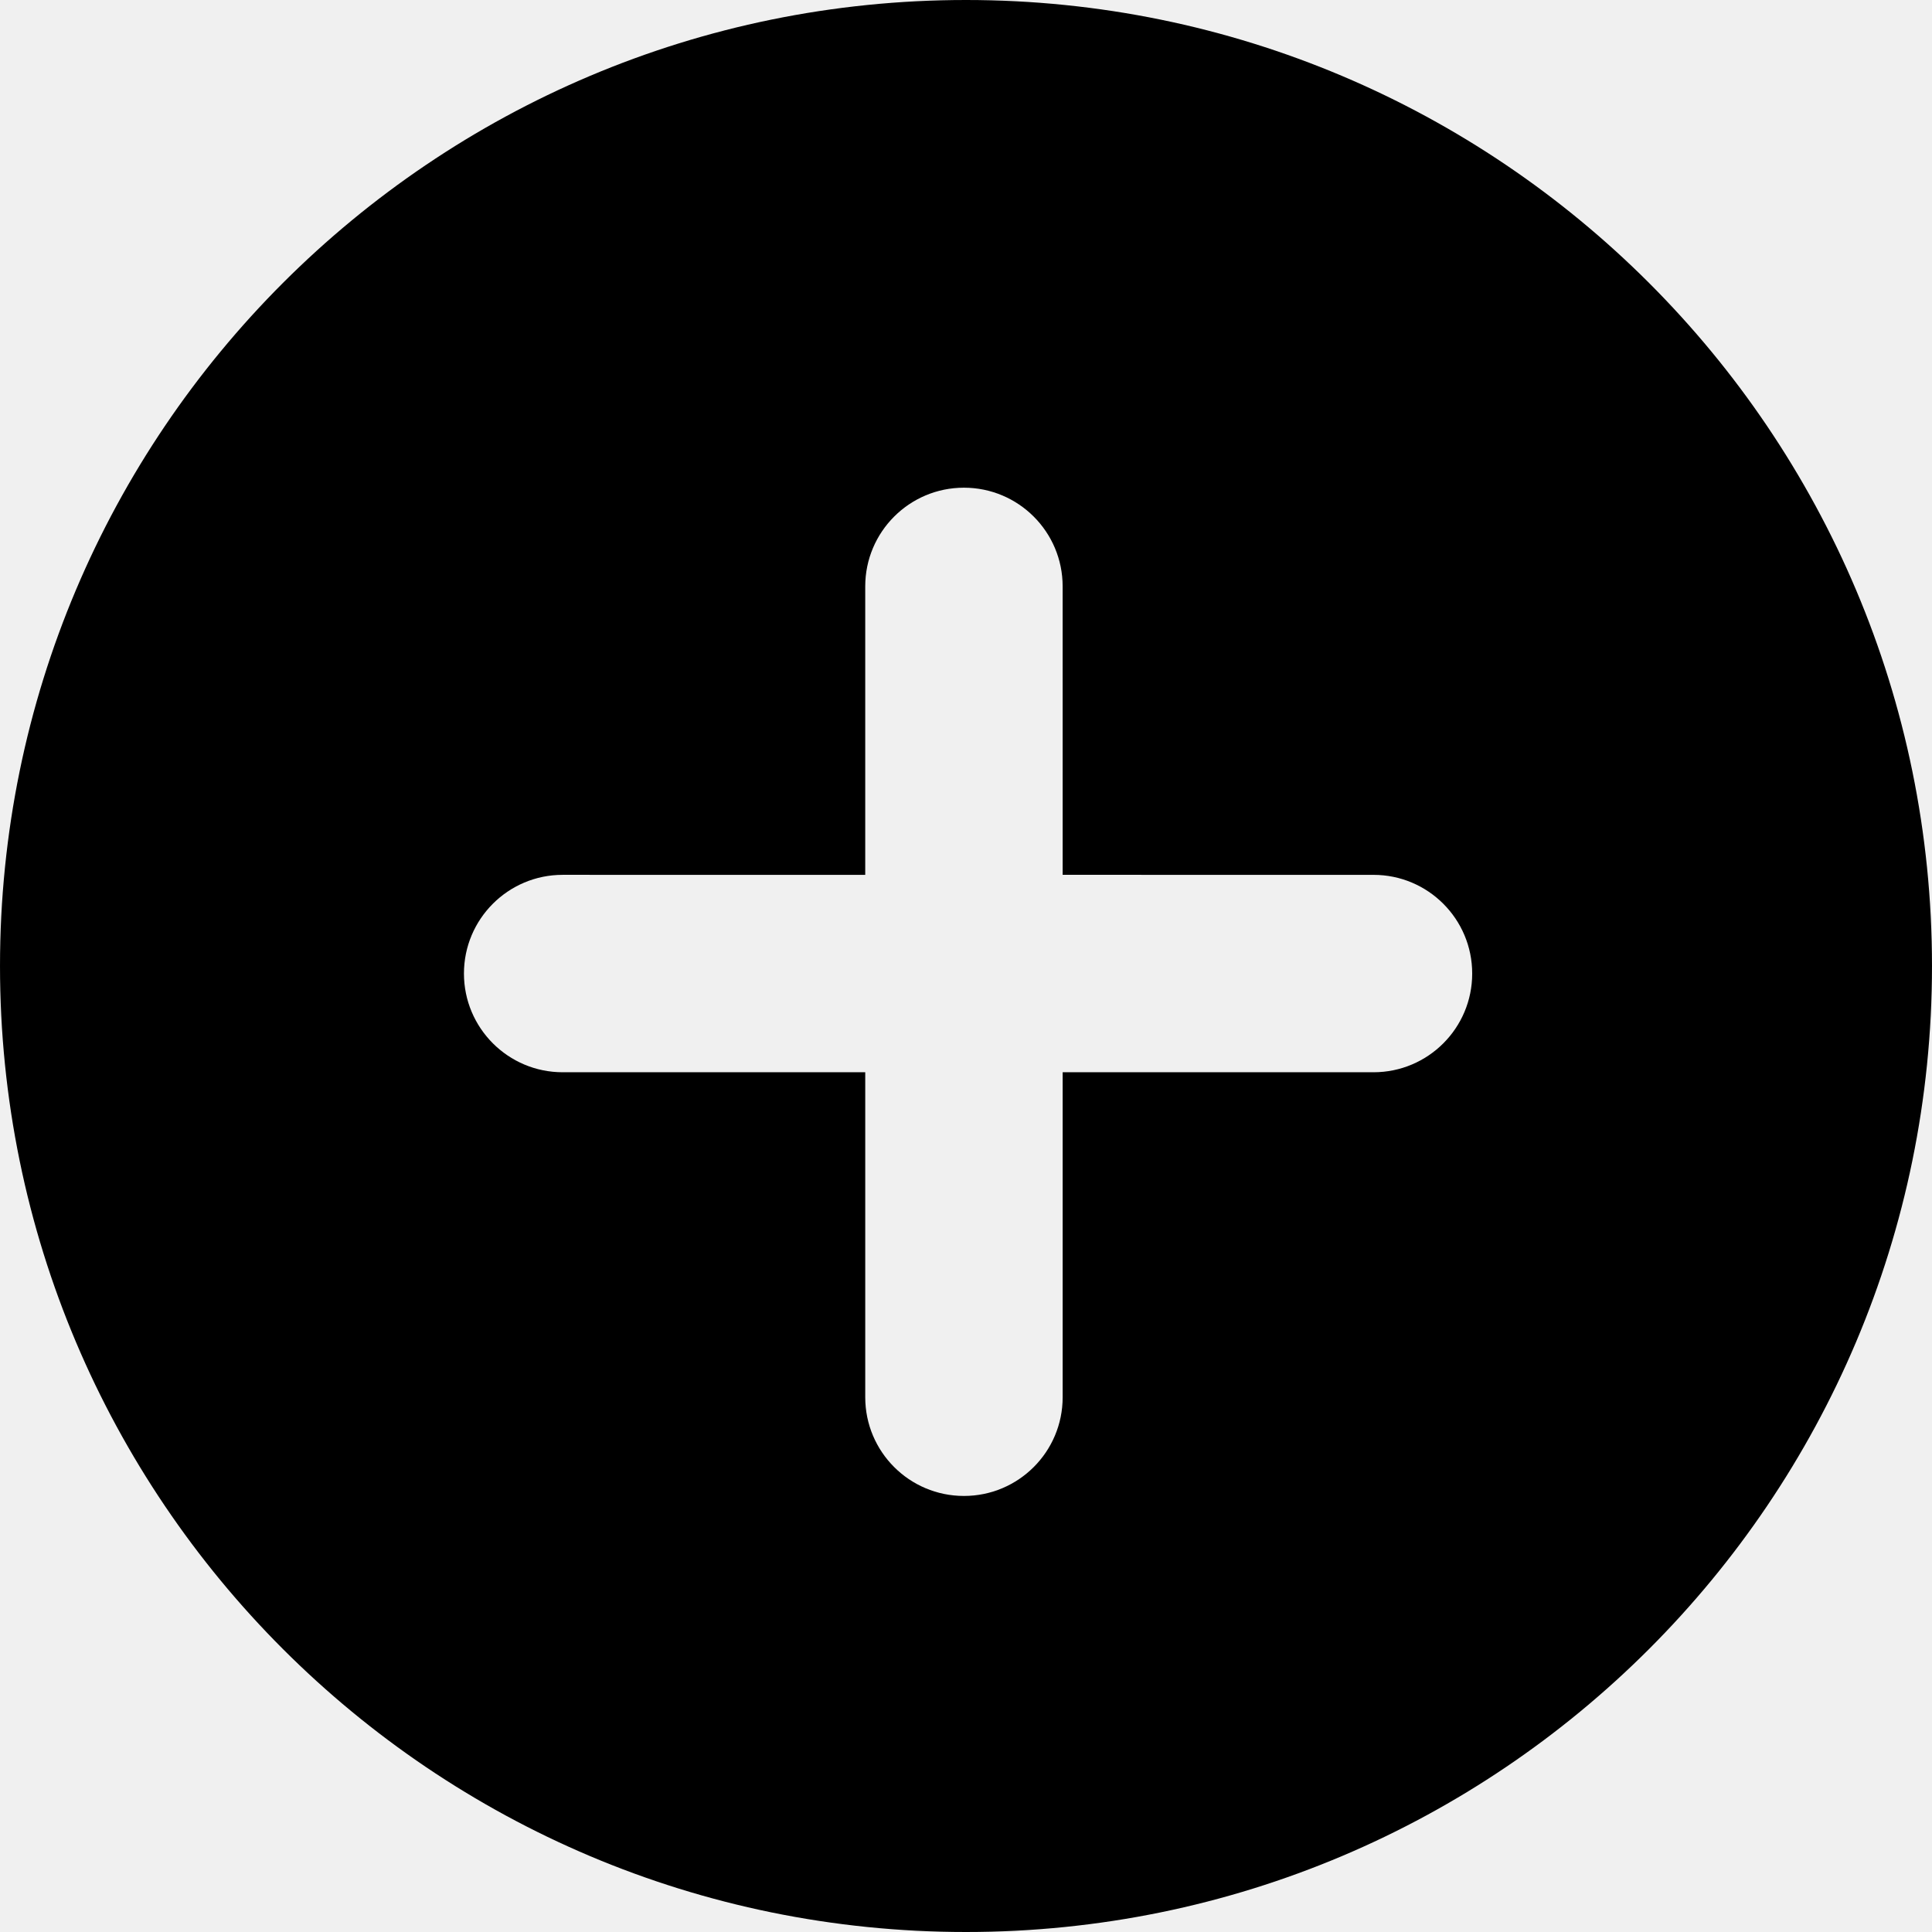
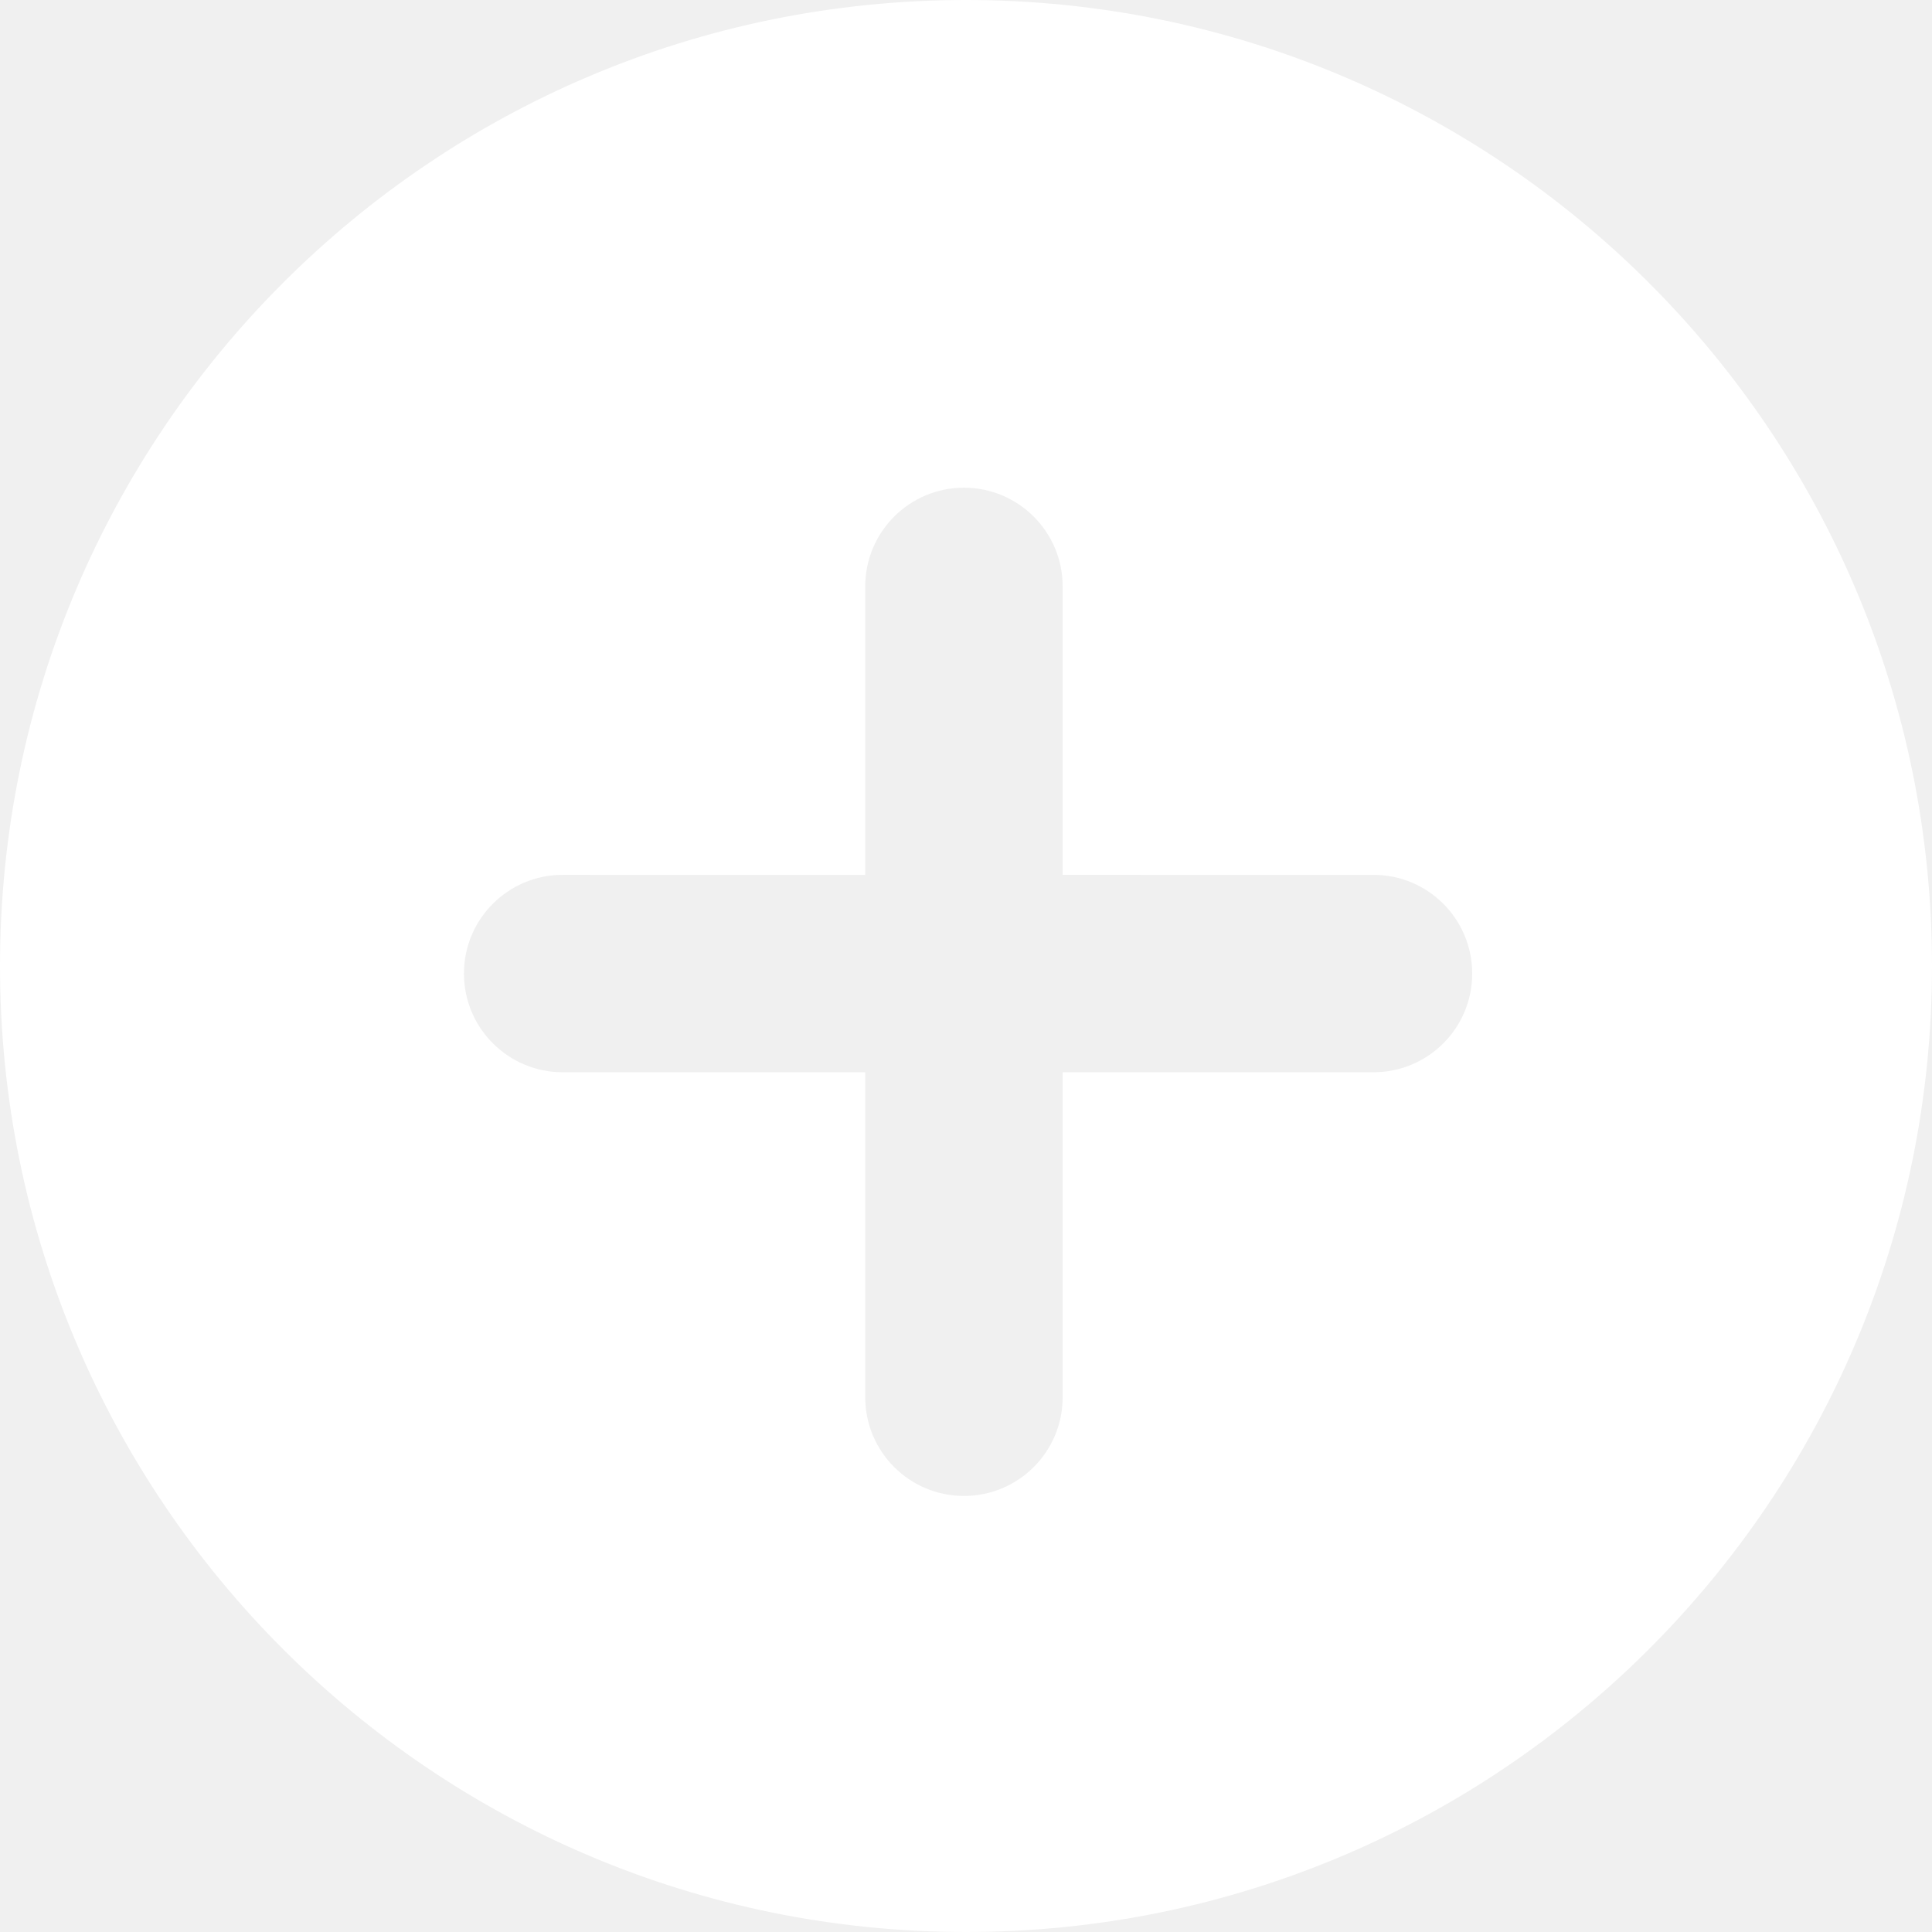
- <svg xmlns="http://www.w3.org/2000/svg" fill="#000000" height="800px" width="800px" version="1.1" id="Layer_1" viewBox="0 0 300.003 300.003" xml:space="preserve">
+ <svg xmlns="http://www.w3.org/2000/svg" fill="#ffffff" height="20px" width="20px" version="1.1" id="Layer_1" viewBox="0 0 300.003 300.003" xml:space="preserve">
  <g>
    <g>
      <path d="M150,0C67.159,0,0.001,67.159,0.001,150c0,82.838,67.157,150.003,149.997,150.003S300.002,232.838,300.002,150    C300.002,67.159,232.839,0,150,0z M213.281,166.501h-48.27v50.469c-0.003,8.463-6.863,15.323-15.328,15.323    c-8.468,0-15.328-6.86-15.328-15.328v-50.464H87.37c-8.466-0.003-15.323-6.863-15.328-15.328c0-8.463,6.863-15.326,15.328-15.328    l46.984,0.003V91.057c0-8.466,6.863-15.328,15.326-15.328c8.468,0,15.331,6.863,15.328,15.328l0.003,44.787l48.265,0.005    c8.466-0.005,15.331,6.86,15.328,15.328C228.607,159.643,221.742,166.501,213.281,166.501z" />
    </g>
  </g>
</svg>
